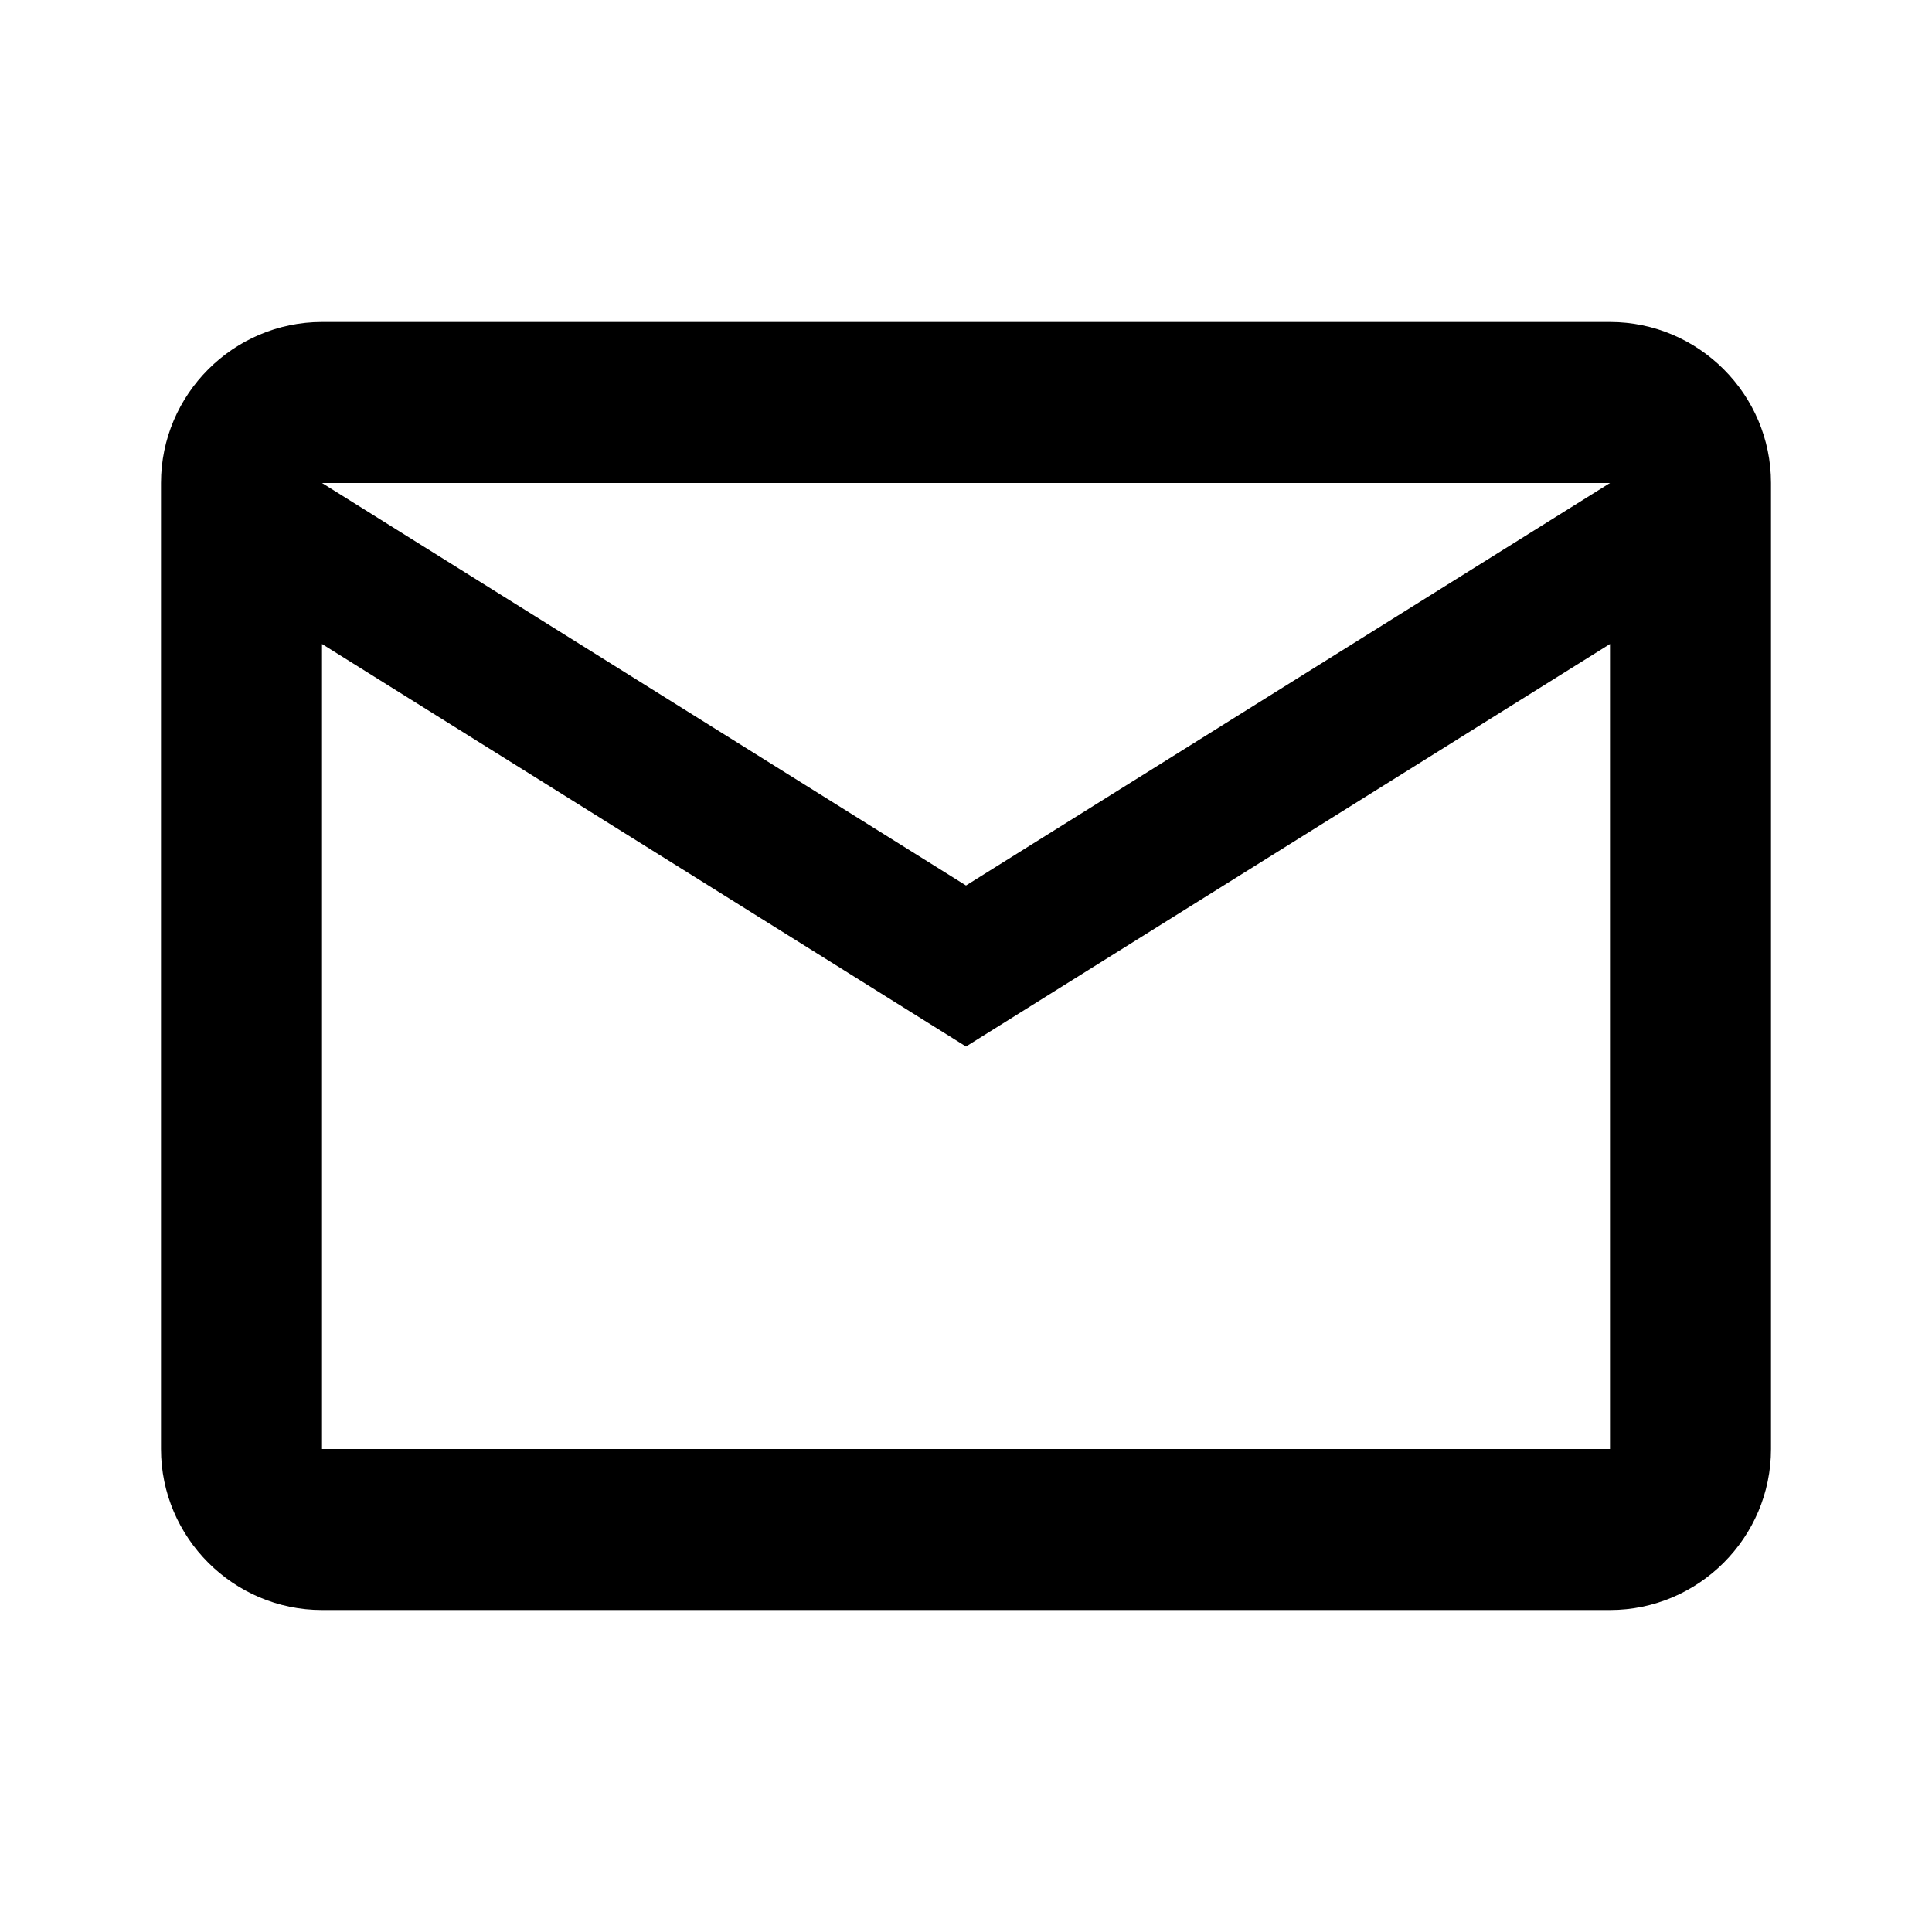
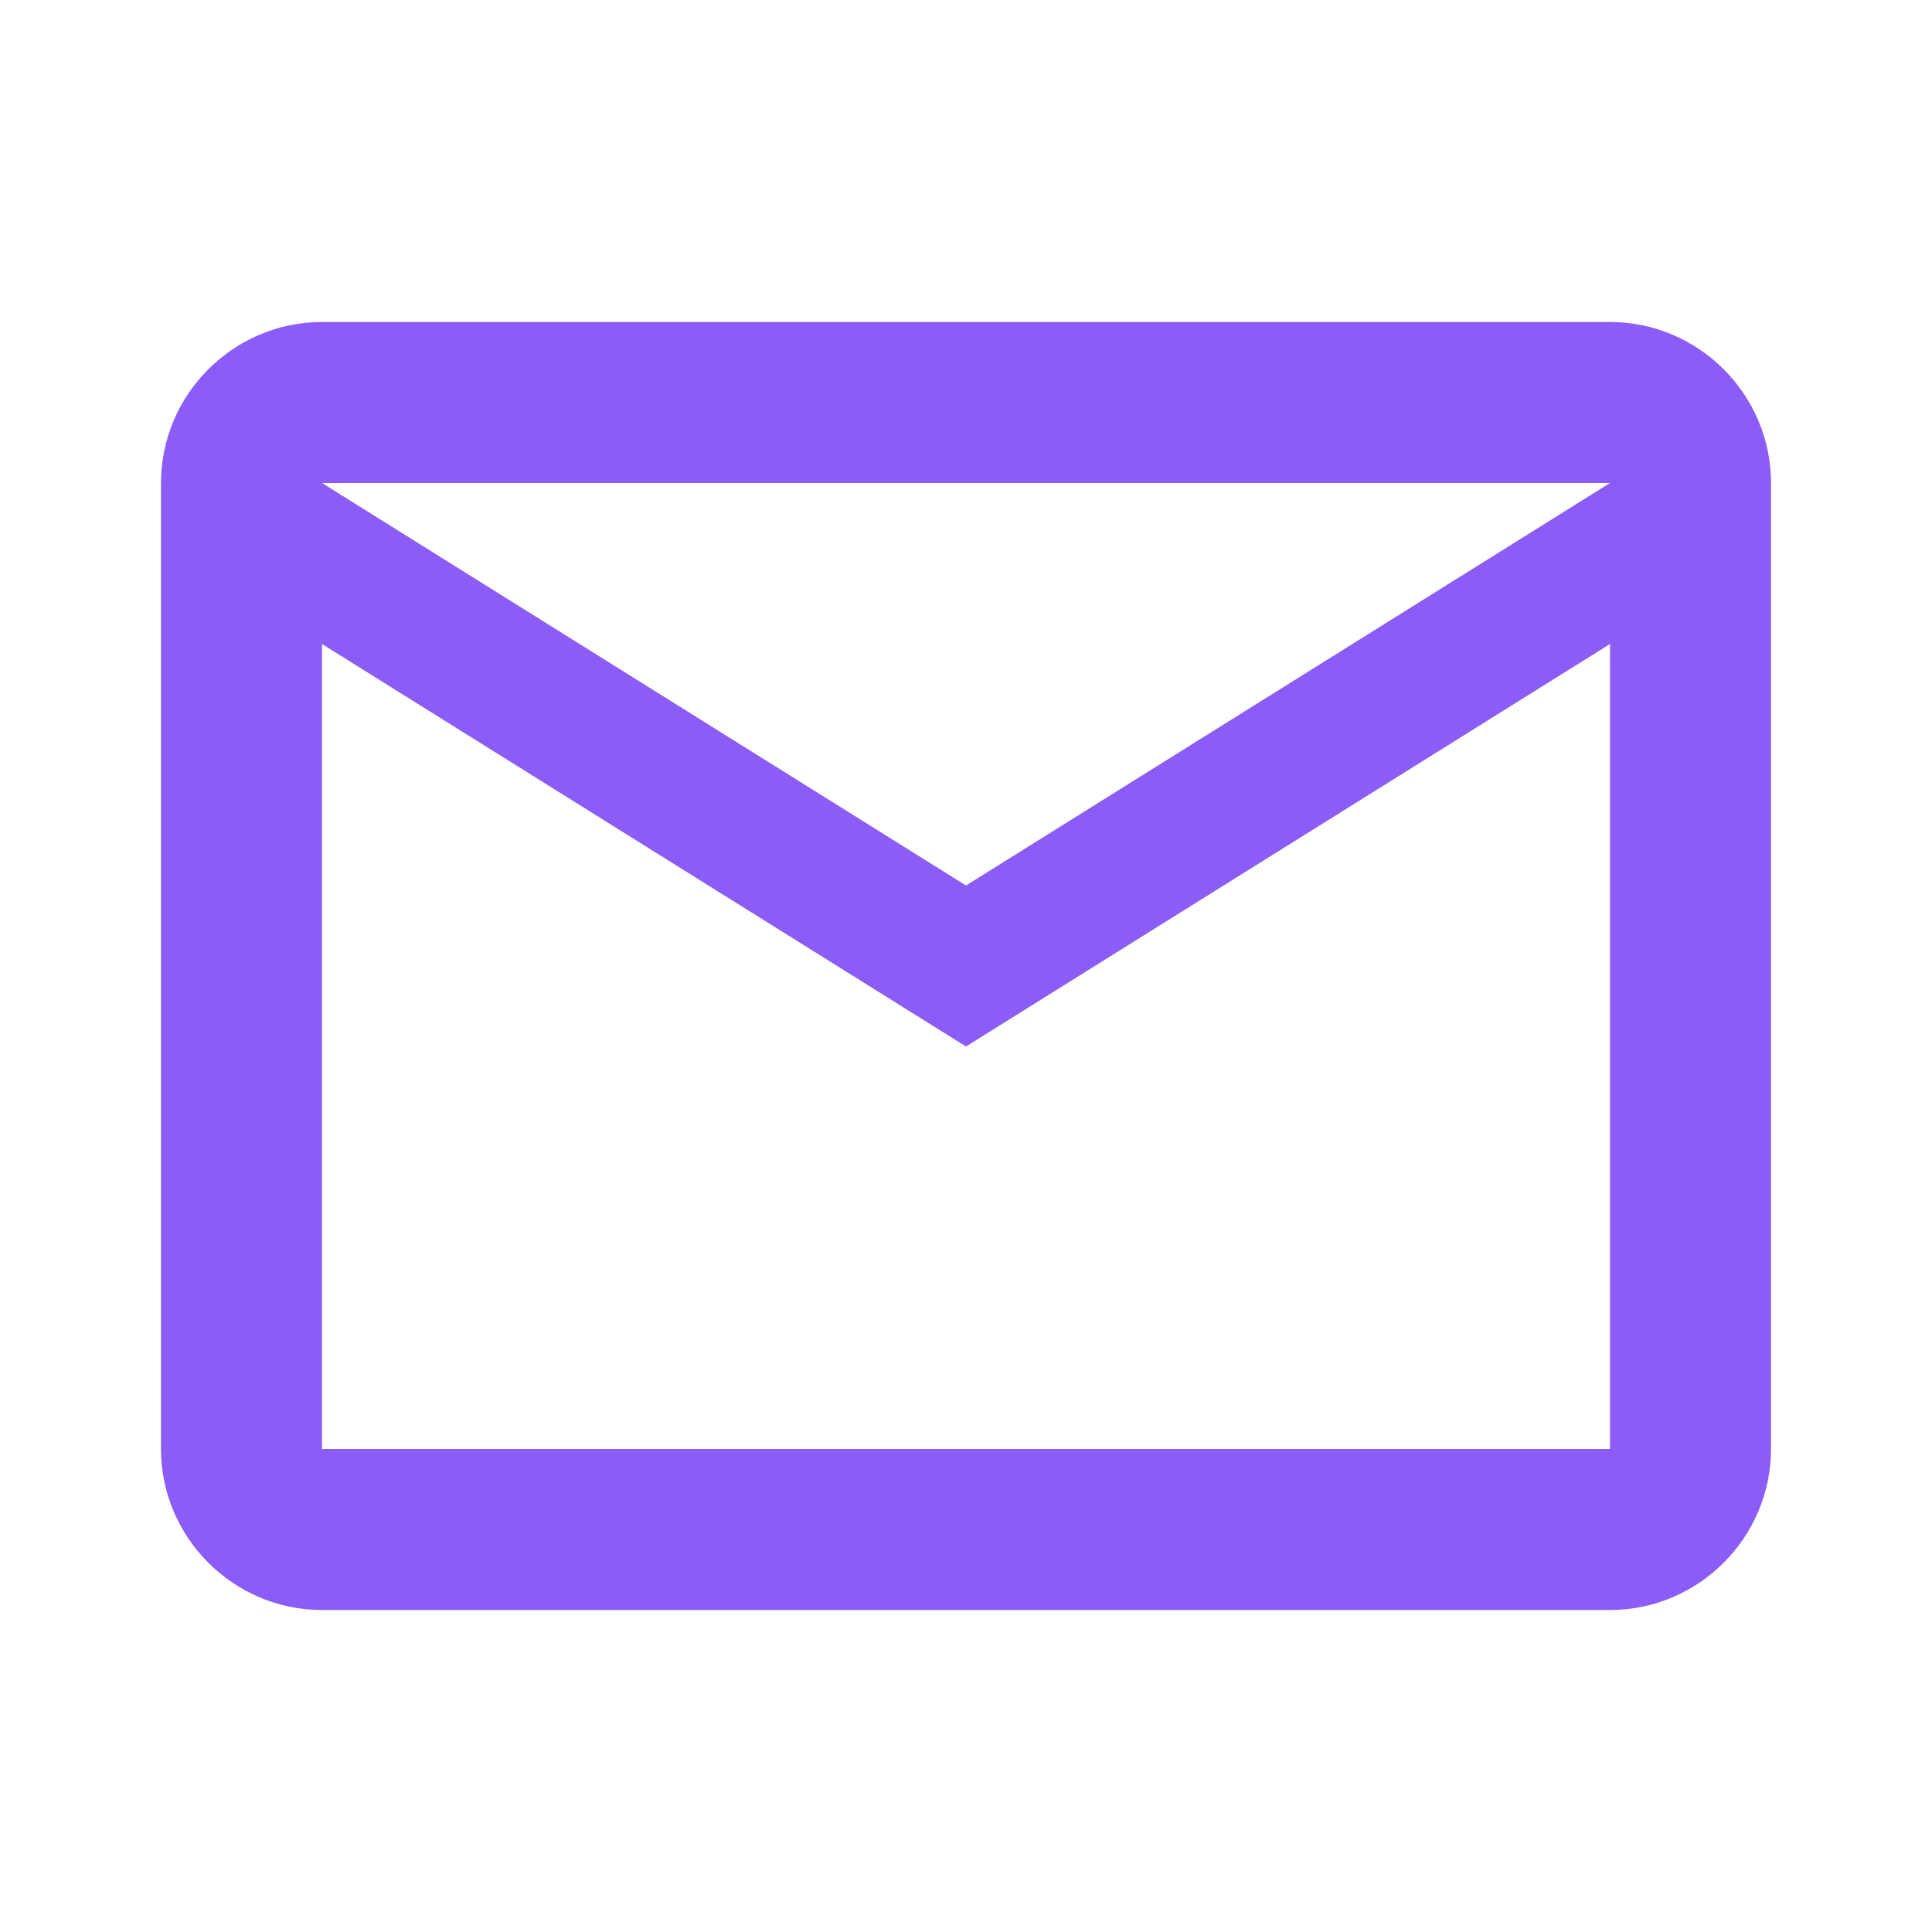
<svg xmlns="http://www.w3.org/2000/svg" viewBox="0 0 24 24">
-   <path d="M22 6C22 4.9 21.1 4 20 4H4C2.9 4 2 4.9 2 6V18C2 19.1 2.9 20 4 20H20C21.1 20 22 19.1 22 18V6M20 6L12 11L4 6H20M20 18H4V8L12 13L20 8V18Z" />
+   <path d="M22 6C22 4.9 21.1 4 20 4H4C2.9 4 2 4.9 2 6V18C2 19.1 2.9 20 4 20H20C21.1 20 22 19.1 22 18V6M20 6L12 11L4 6H20M20 18H4V8L12 13L20 8V18Z" fill="#8b5cf6" />
</svg>
